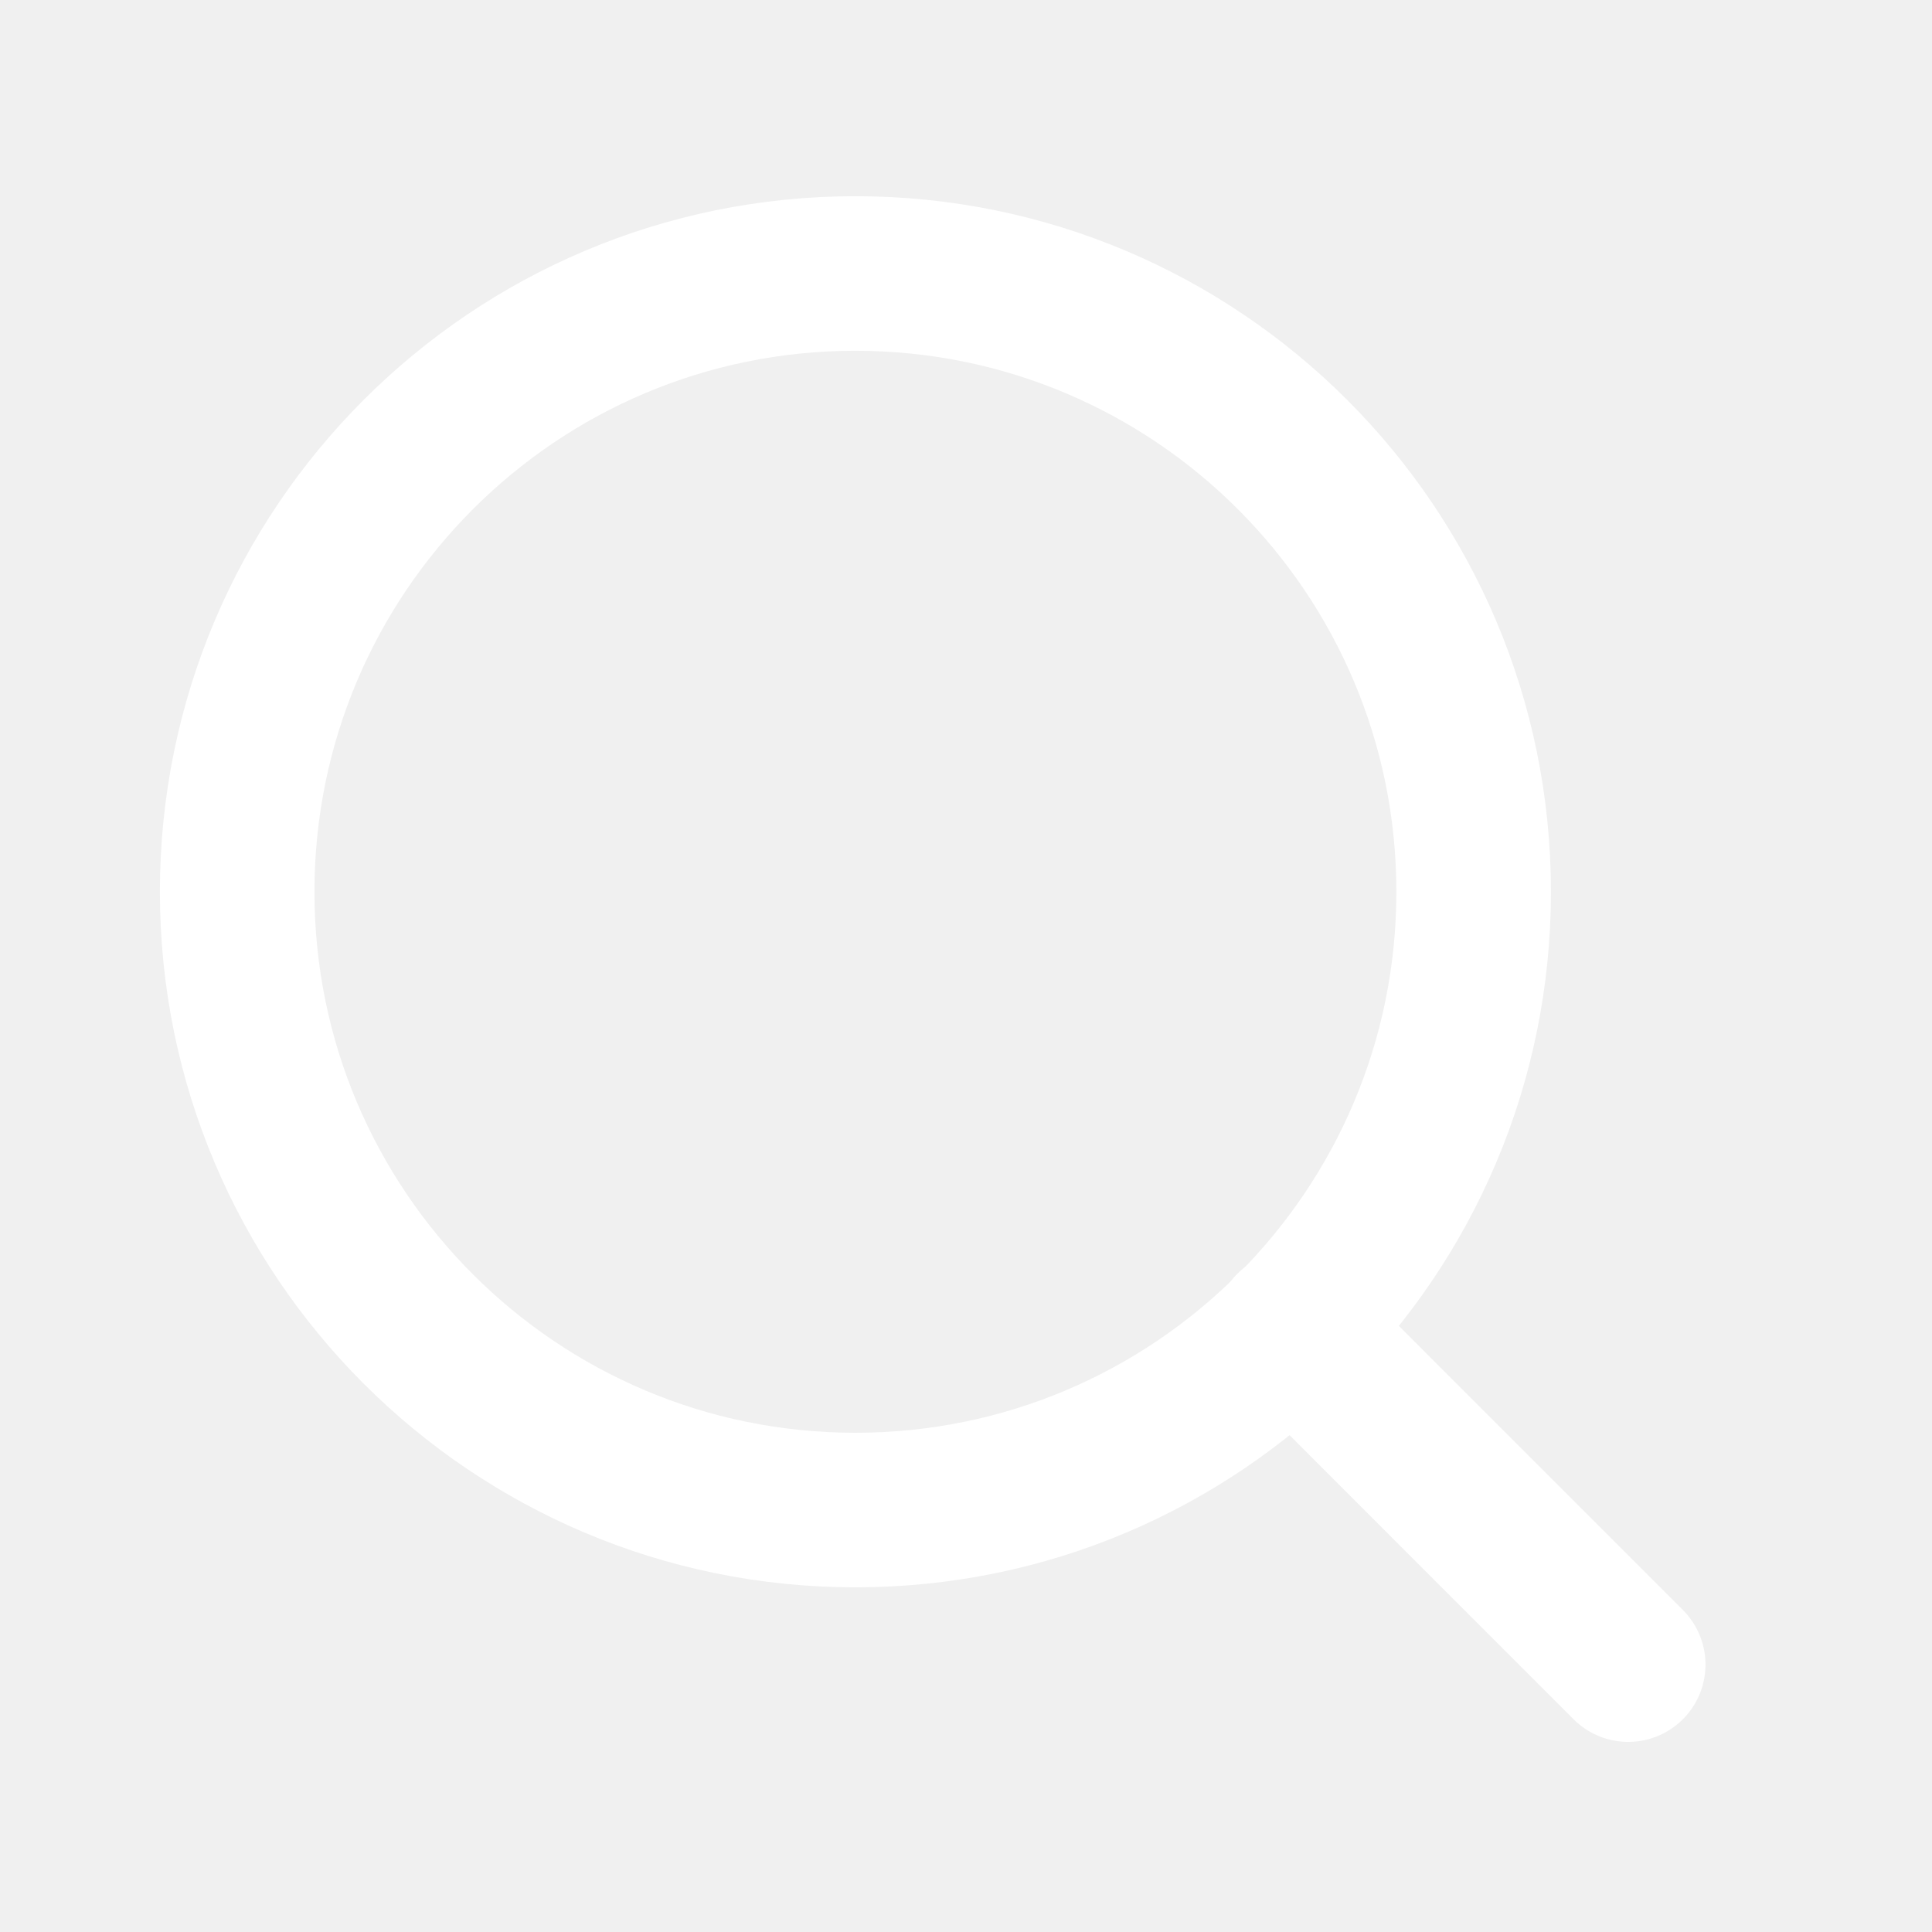
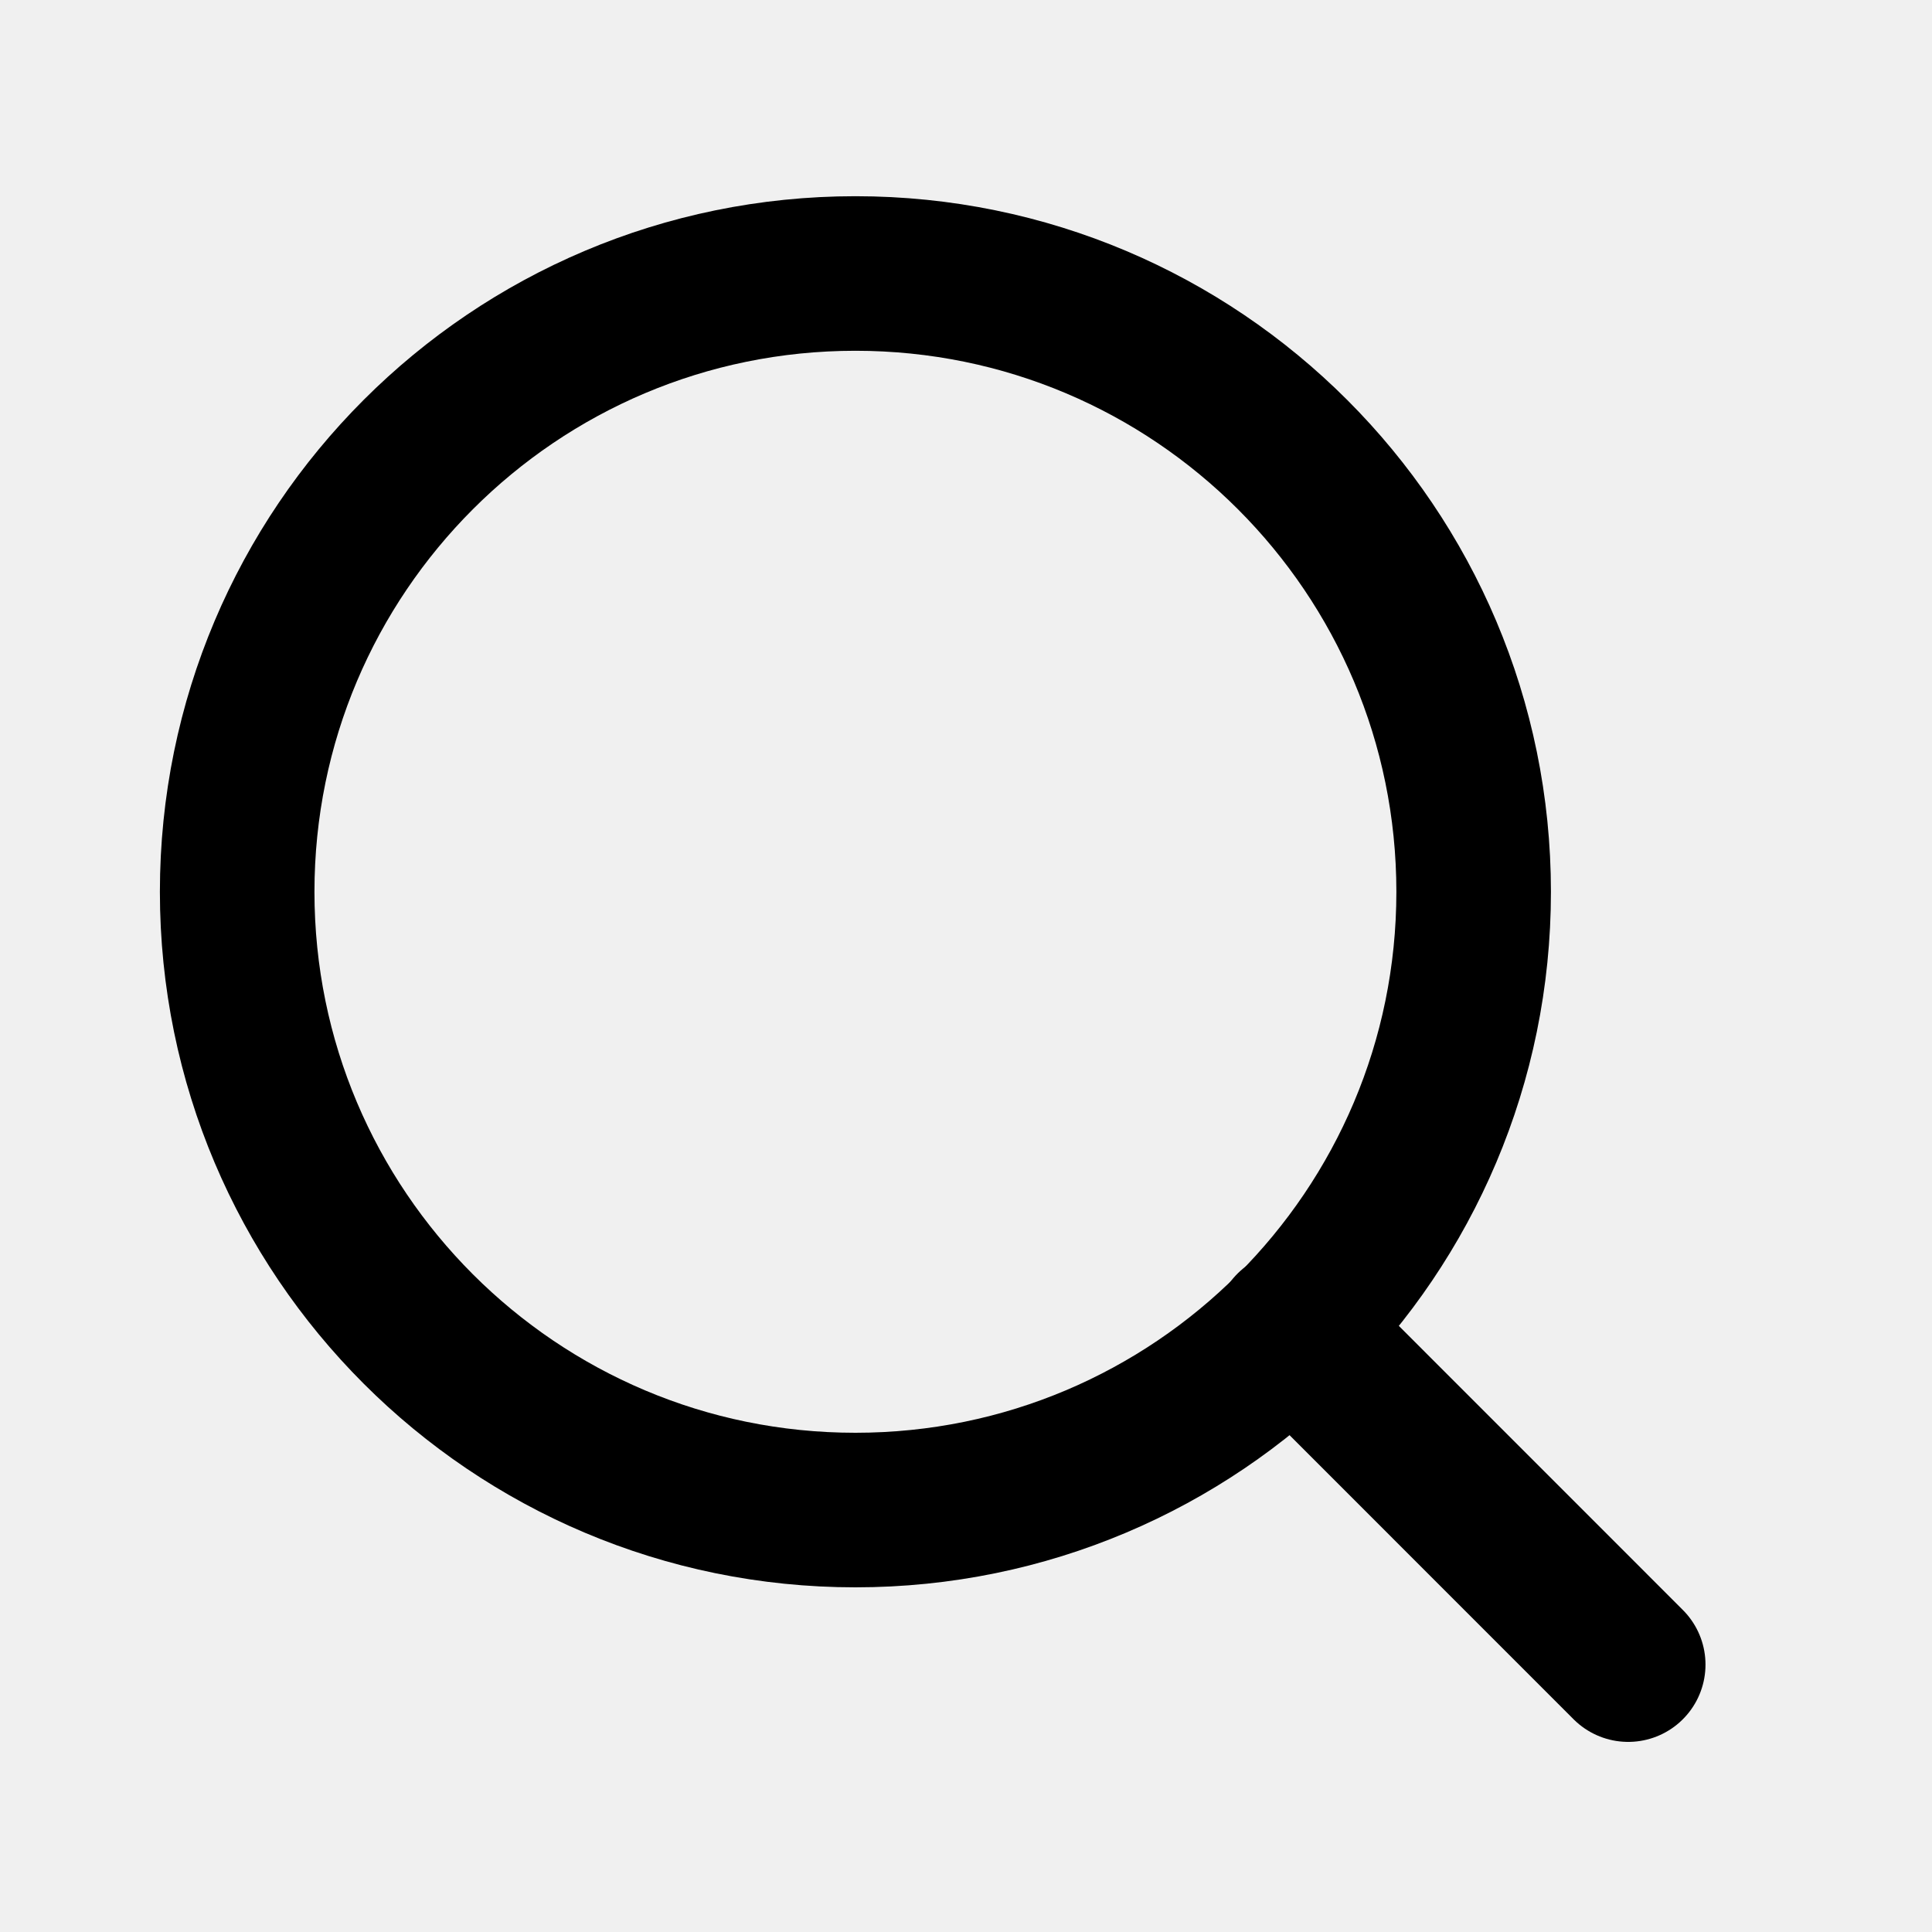
<svg xmlns="http://www.w3.org/2000/svg" width="25" height="25" viewBox="0 0 25 25" fill="none">
-   <path d="M11.069 19.54C15.487 19.54 19.069 15.958 19.069 11.54C19.069 7.121 15.487 3.539 11.069 3.539C6.651 3.539 3.069 7.121 3.069 11.54C3.069 15.958 6.651 19.54 11.069 19.54Z" stroke="white" stroke-width="2" stroke-linecap="round" stroke-linejoin="round" />
-   <path d="M21.069 21.54L16.719 17.189" stroke="white" stroke-width="2" stroke-linecap="round" stroke-linejoin="round" />
+   <path d="M11.069 19.54C15.487 19.54 19.069 15.958 19.069 11.54C19.069 7.121 15.487 3.539 11.069 3.539C6.651 3.539 3.069 7.121 3.069 11.54C3.069 15.958 6.651 19.54 11.069 19.54Z" stroke="black" stroke-width="2" stroke-linecap="round" stroke-linejoin="round" />
+   <path d="M21.069 21.54L16.719 17.189" stroke="black" stroke-width="2" stroke-linecap="round" stroke-linejoin="round" />
</svg>
